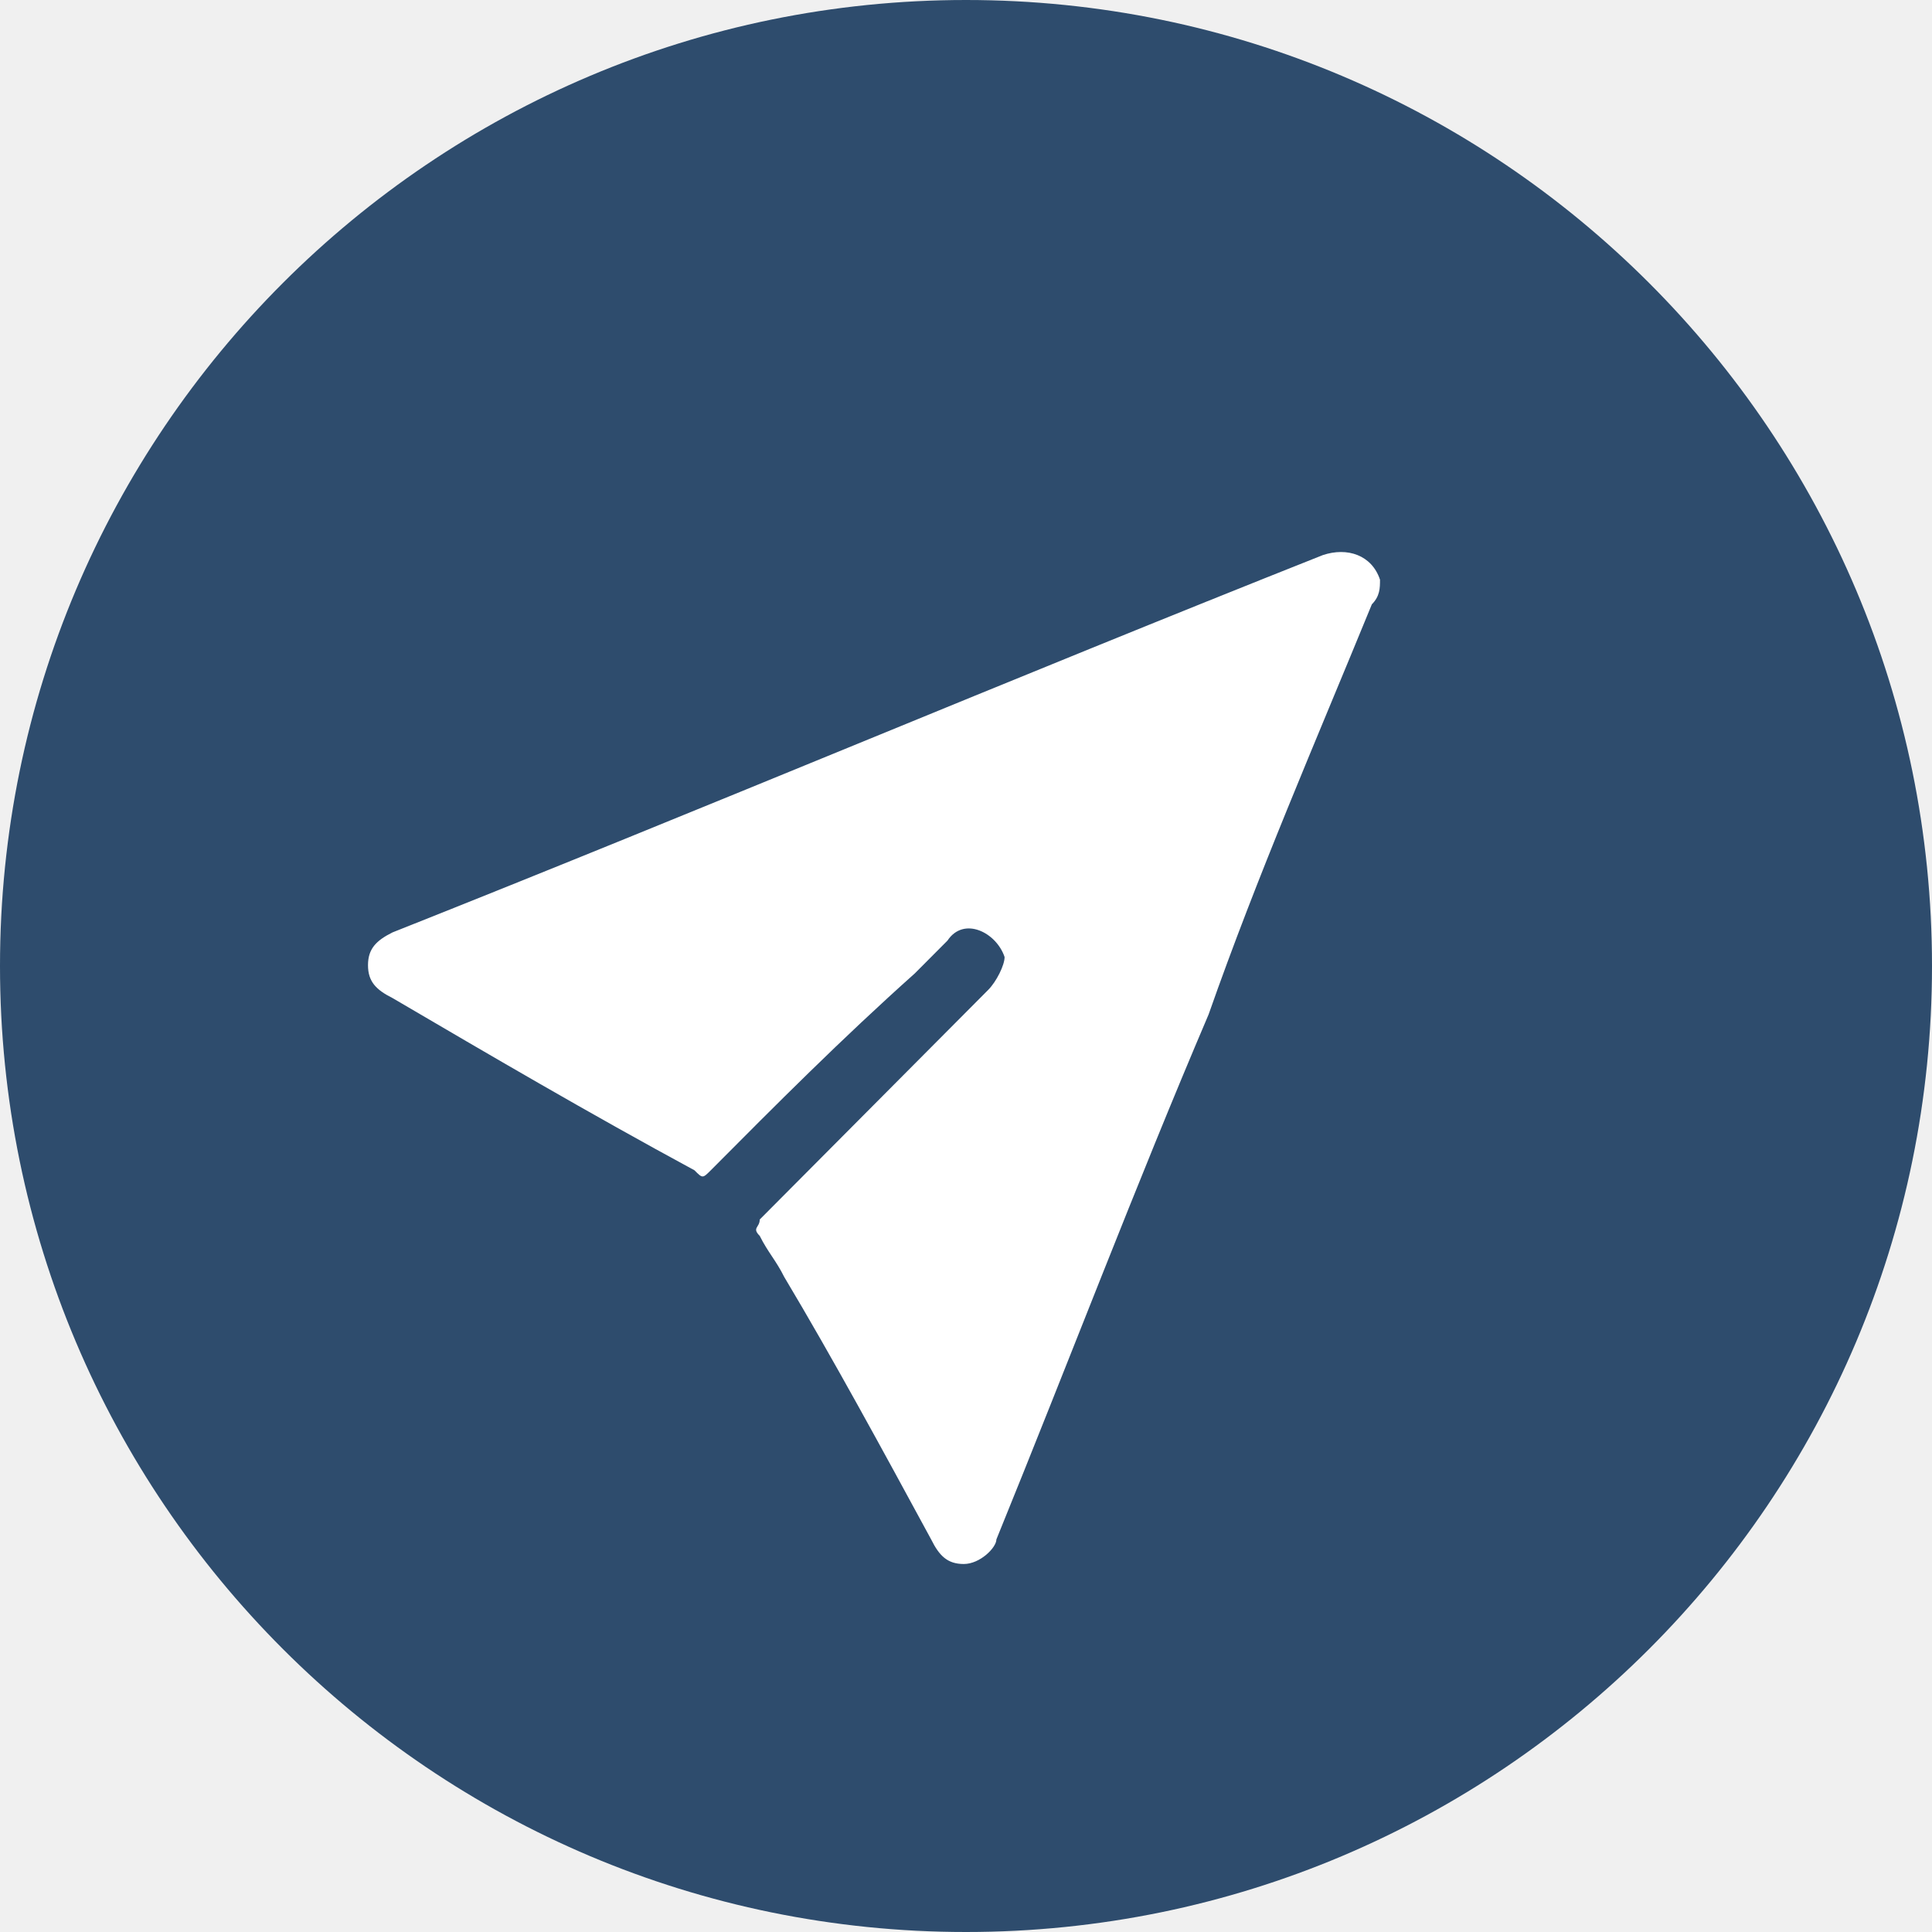
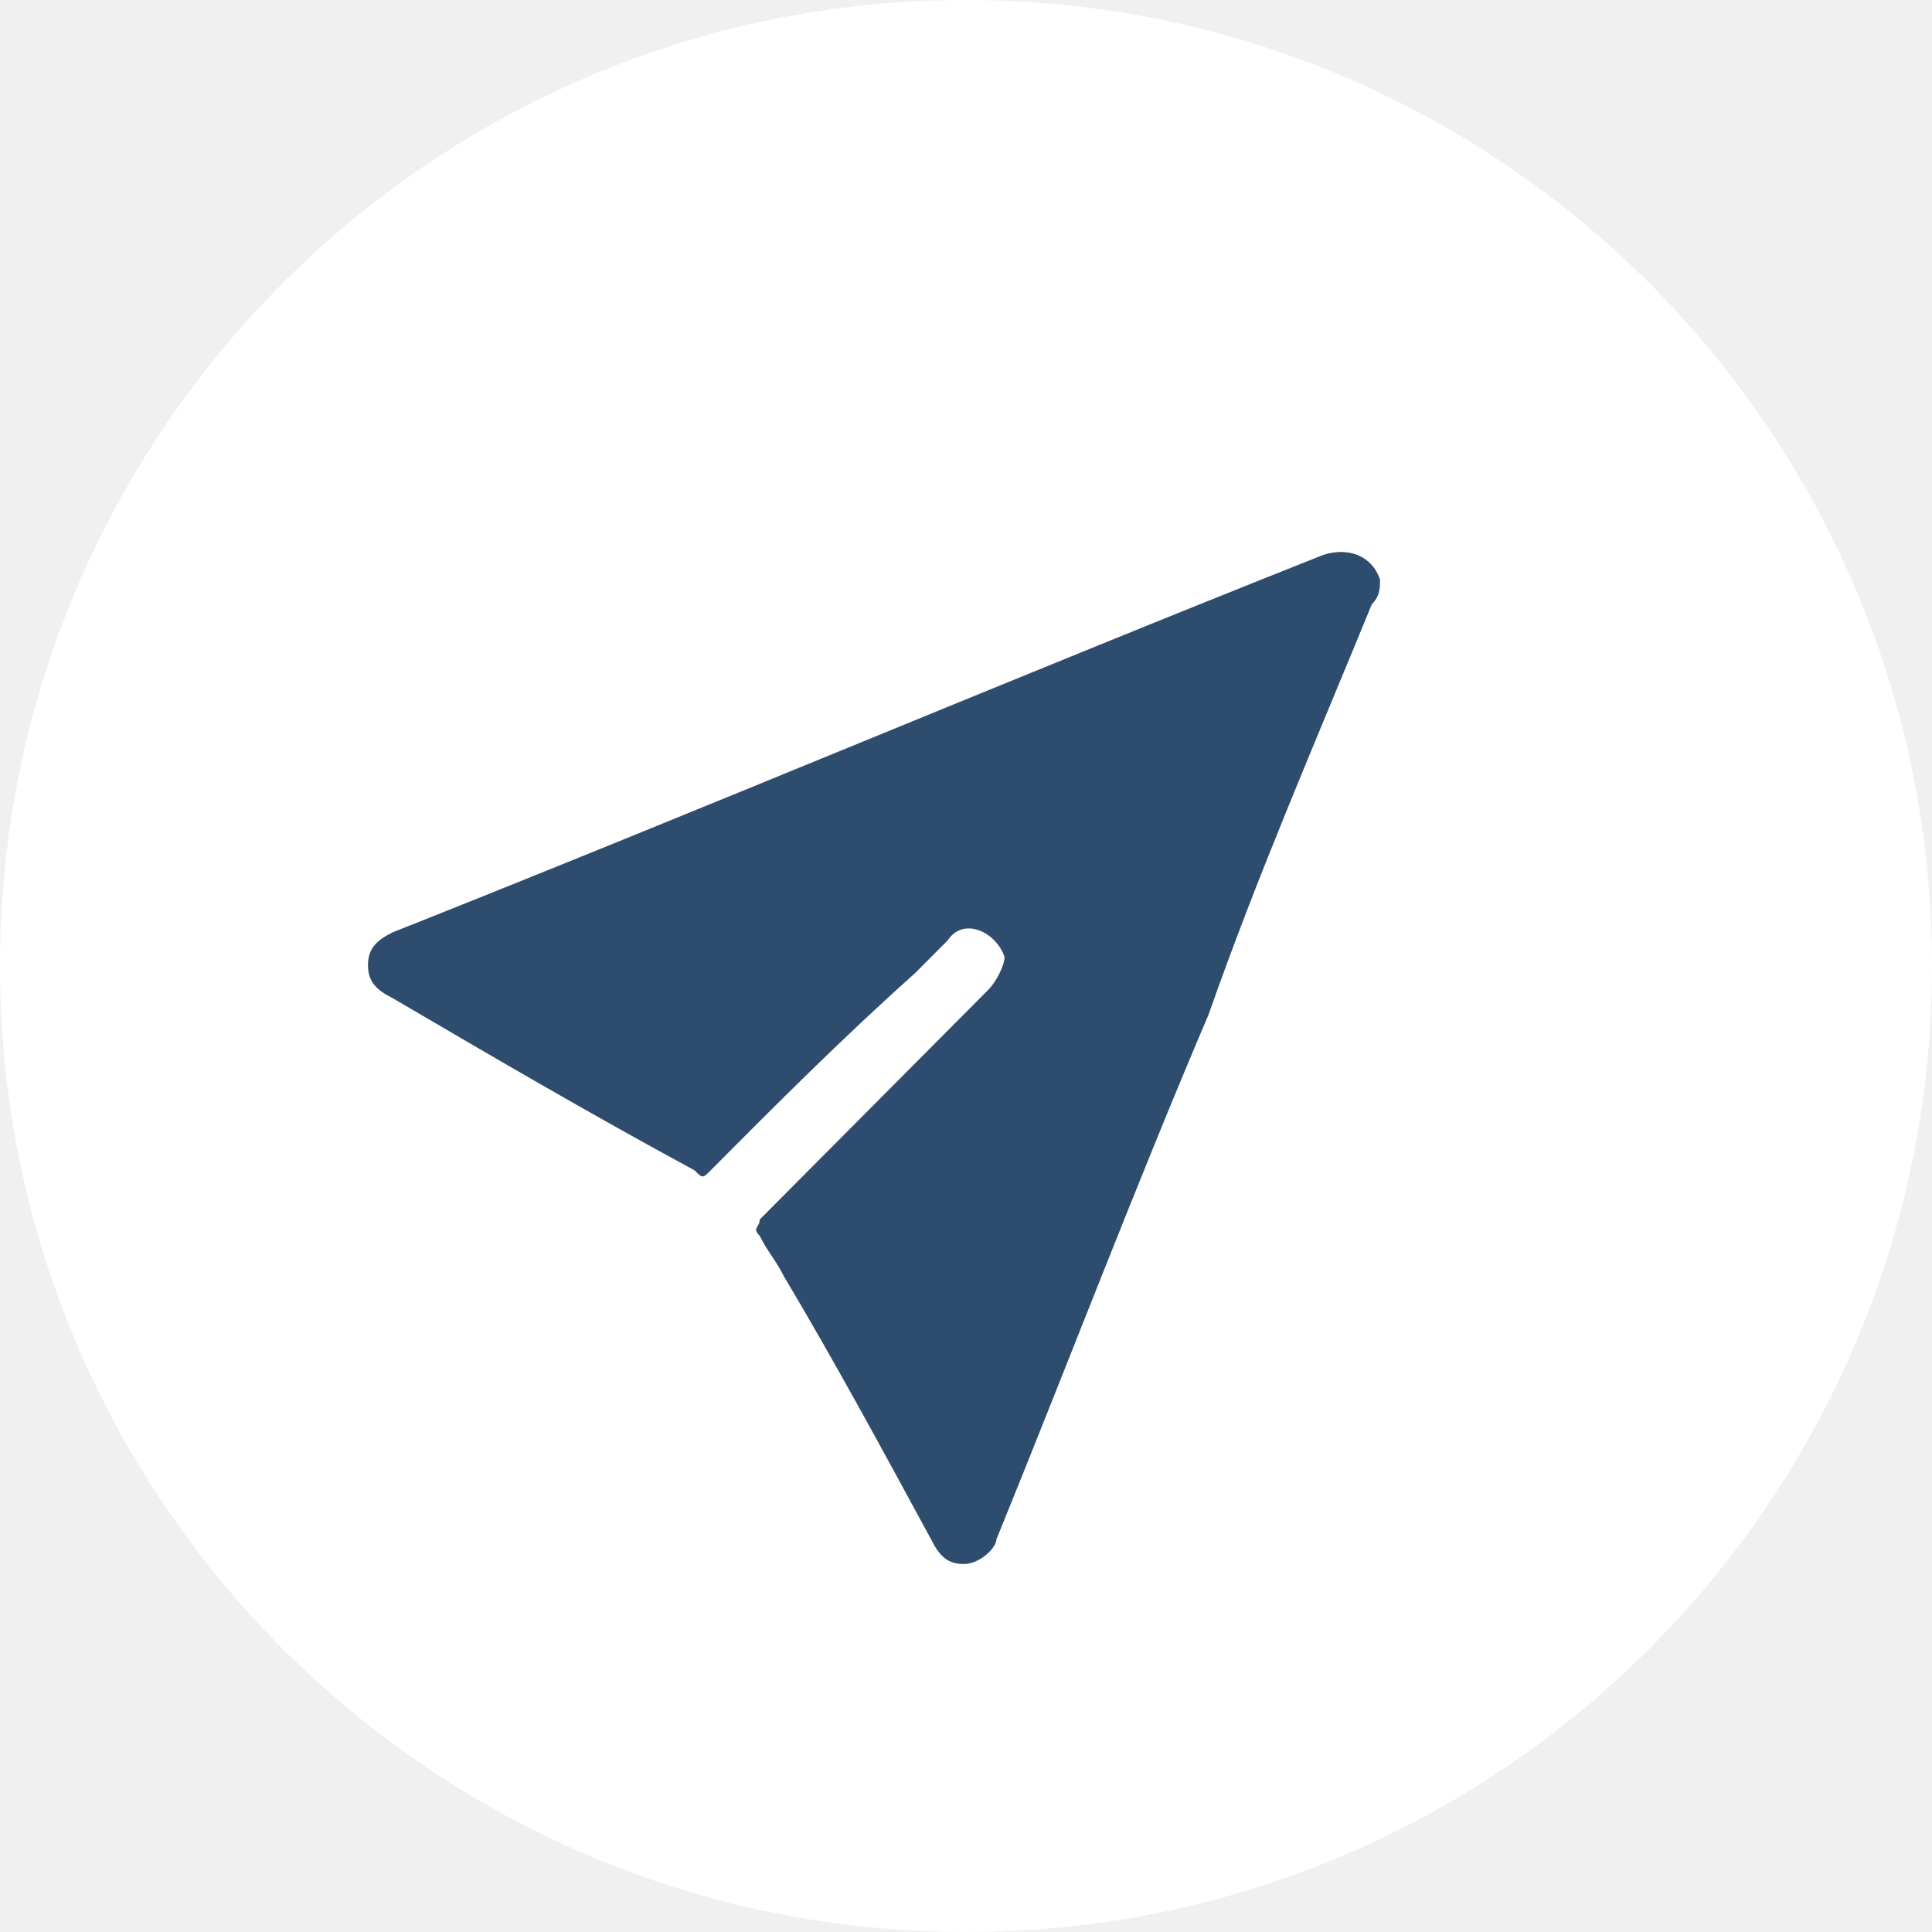
- <svg xmlns="http://www.w3.org/2000/svg" width="42" height="42" viewBox="0 0 42 42" fill="none">
-   <circle cx="21" cy="21" r="21" fill="#2E4C6D" />
-   <path d="M20.952 34C20.597 34 20.419 33.822 20.242 33.465C19.177 31.503 18.113 29.542 17.048 27.759C16.871 27.402 16.694 27.224 16.516 26.867C16.339 26.689 16.516 26.689 16.516 26.511C18.113 24.906 19.71 23.301 21.484 21.518C21.661 21.339 21.839 20.983 21.839 20.805C21.661 20.27 20.952 19.913 20.597 20.448C20.419 20.626 20.242 20.805 19.887 21.161C18.29 22.588 16.871 24.014 15.452 25.441C15.274 25.619 15.274 25.619 15.097 25.441C12.79 24.192 10.661 22.944 8.532 21.696C8.177 21.518 8 21.339 8 20.983C8 20.626 8.177 20.448 8.532 20.27C15.274 17.595 22.016 14.742 28.758 12.067C29.29 11.889 29.823 12.067 30 12.602C30 12.78 30 12.959 29.823 13.137C28.581 16.168 27.339 19.021 26.274 22.053C24.677 25.797 23.258 29.542 21.661 33.465C21.661 33.643 21.306 34 20.952 34Z" fill="white" />
+ <svg xmlns="http://www.w3.org/2000/svg" width="34" height="34" viewBox="0 0 34 34" fill="none">
+   <circle cx="17" cy="17" r="17" fill="white" />
+   <path d="M16.961 27.524C16.674 27.524 16.53 27.38 16.386 27.091C15.525 25.503 14.663 23.915 13.801 22.471C13.658 22.183 13.514 22.038 13.37 21.75C13.227 21.605 13.37 21.605 13.37 21.461C14.663 20.162 15.956 18.863 17.392 17.419C17.535 17.275 17.679 16.986 17.679 16.842C17.535 16.409 16.961 16.12 16.674 16.553C16.53 16.697 16.386 16.842 16.099 17.13C14.806 18.285 13.658 19.44 12.508 20.595C12.365 20.739 12.365 20.739 12.221 20.595C10.354 19.584 8.631 18.574 6.907 17.564C6.62 17.419 6.476 17.275 6.476 16.986C6.476 16.697 6.62 16.553 6.907 16.409C12.365 14.243 17.823 11.934 23.28 9.768C23.711 9.624 24.142 9.768 24.286 10.201C24.286 10.346 24.286 10.49 24.142 10.634C23.137 13.088 22.131 15.398 21.27 17.852C19.977 20.884 18.828 23.915 17.535 27.091C17.535 27.235 17.248 27.524 16.961 27.524Z" fill="#2E4C6D" />
</svg>
